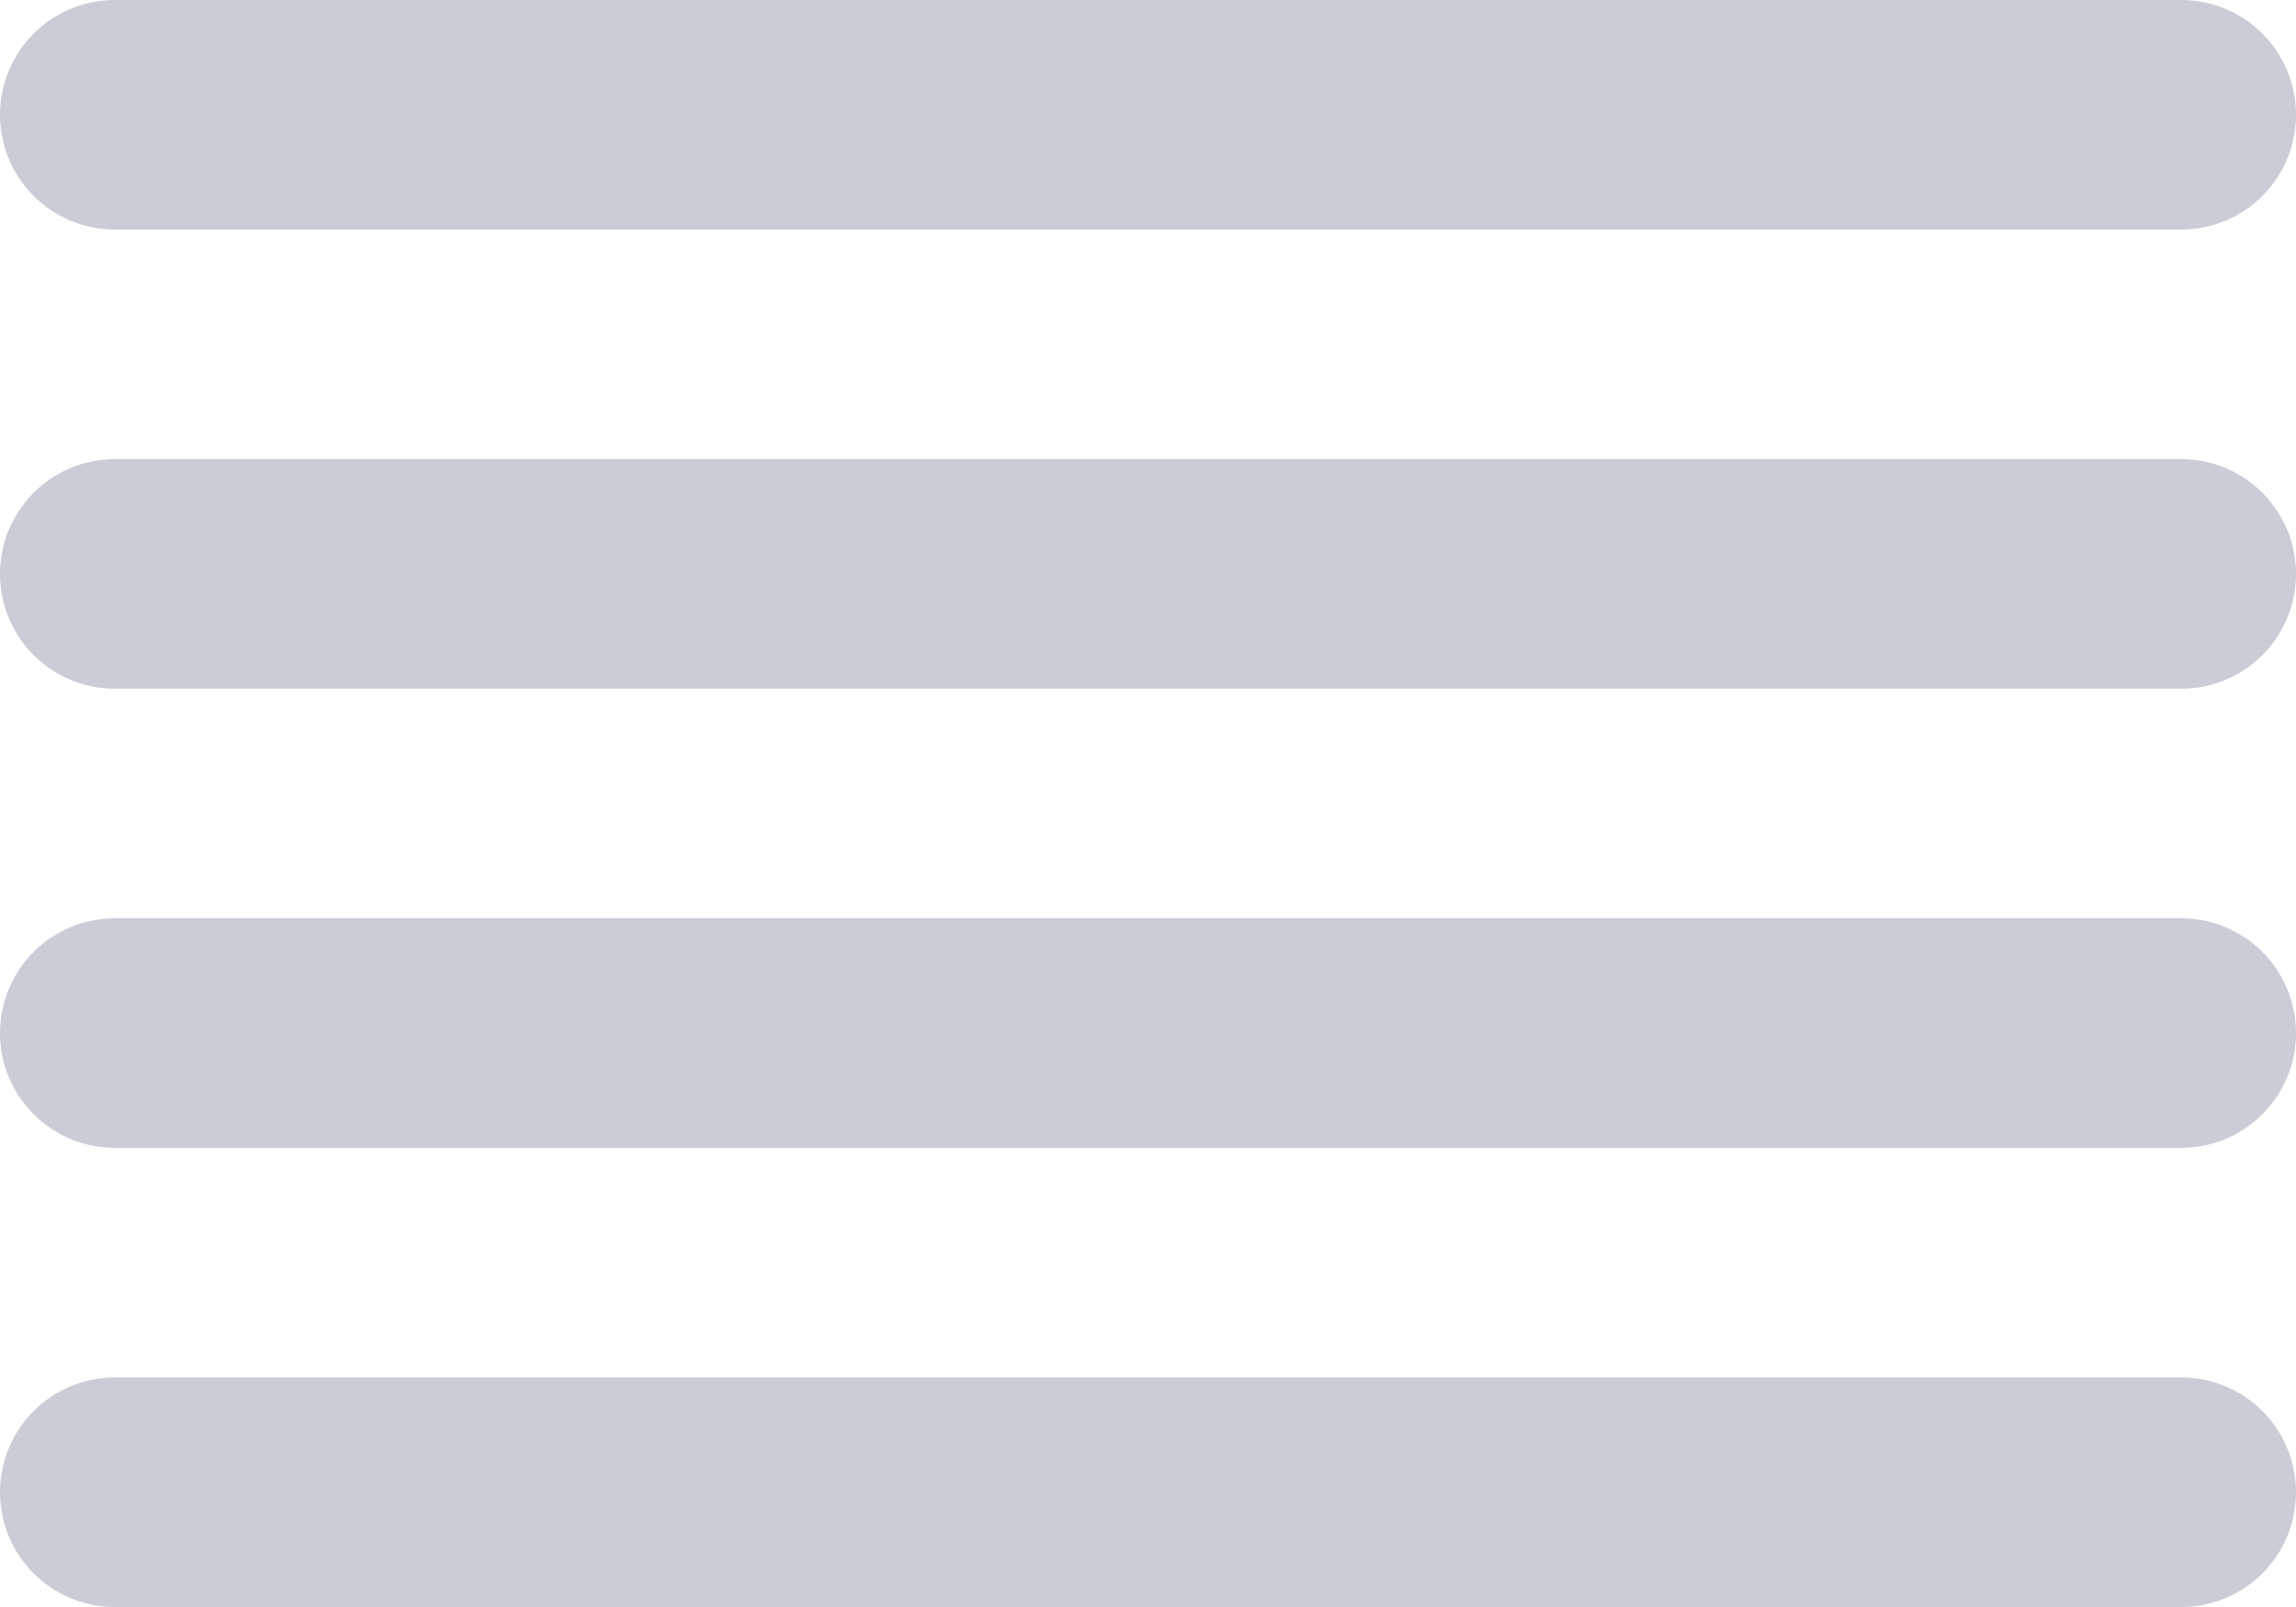
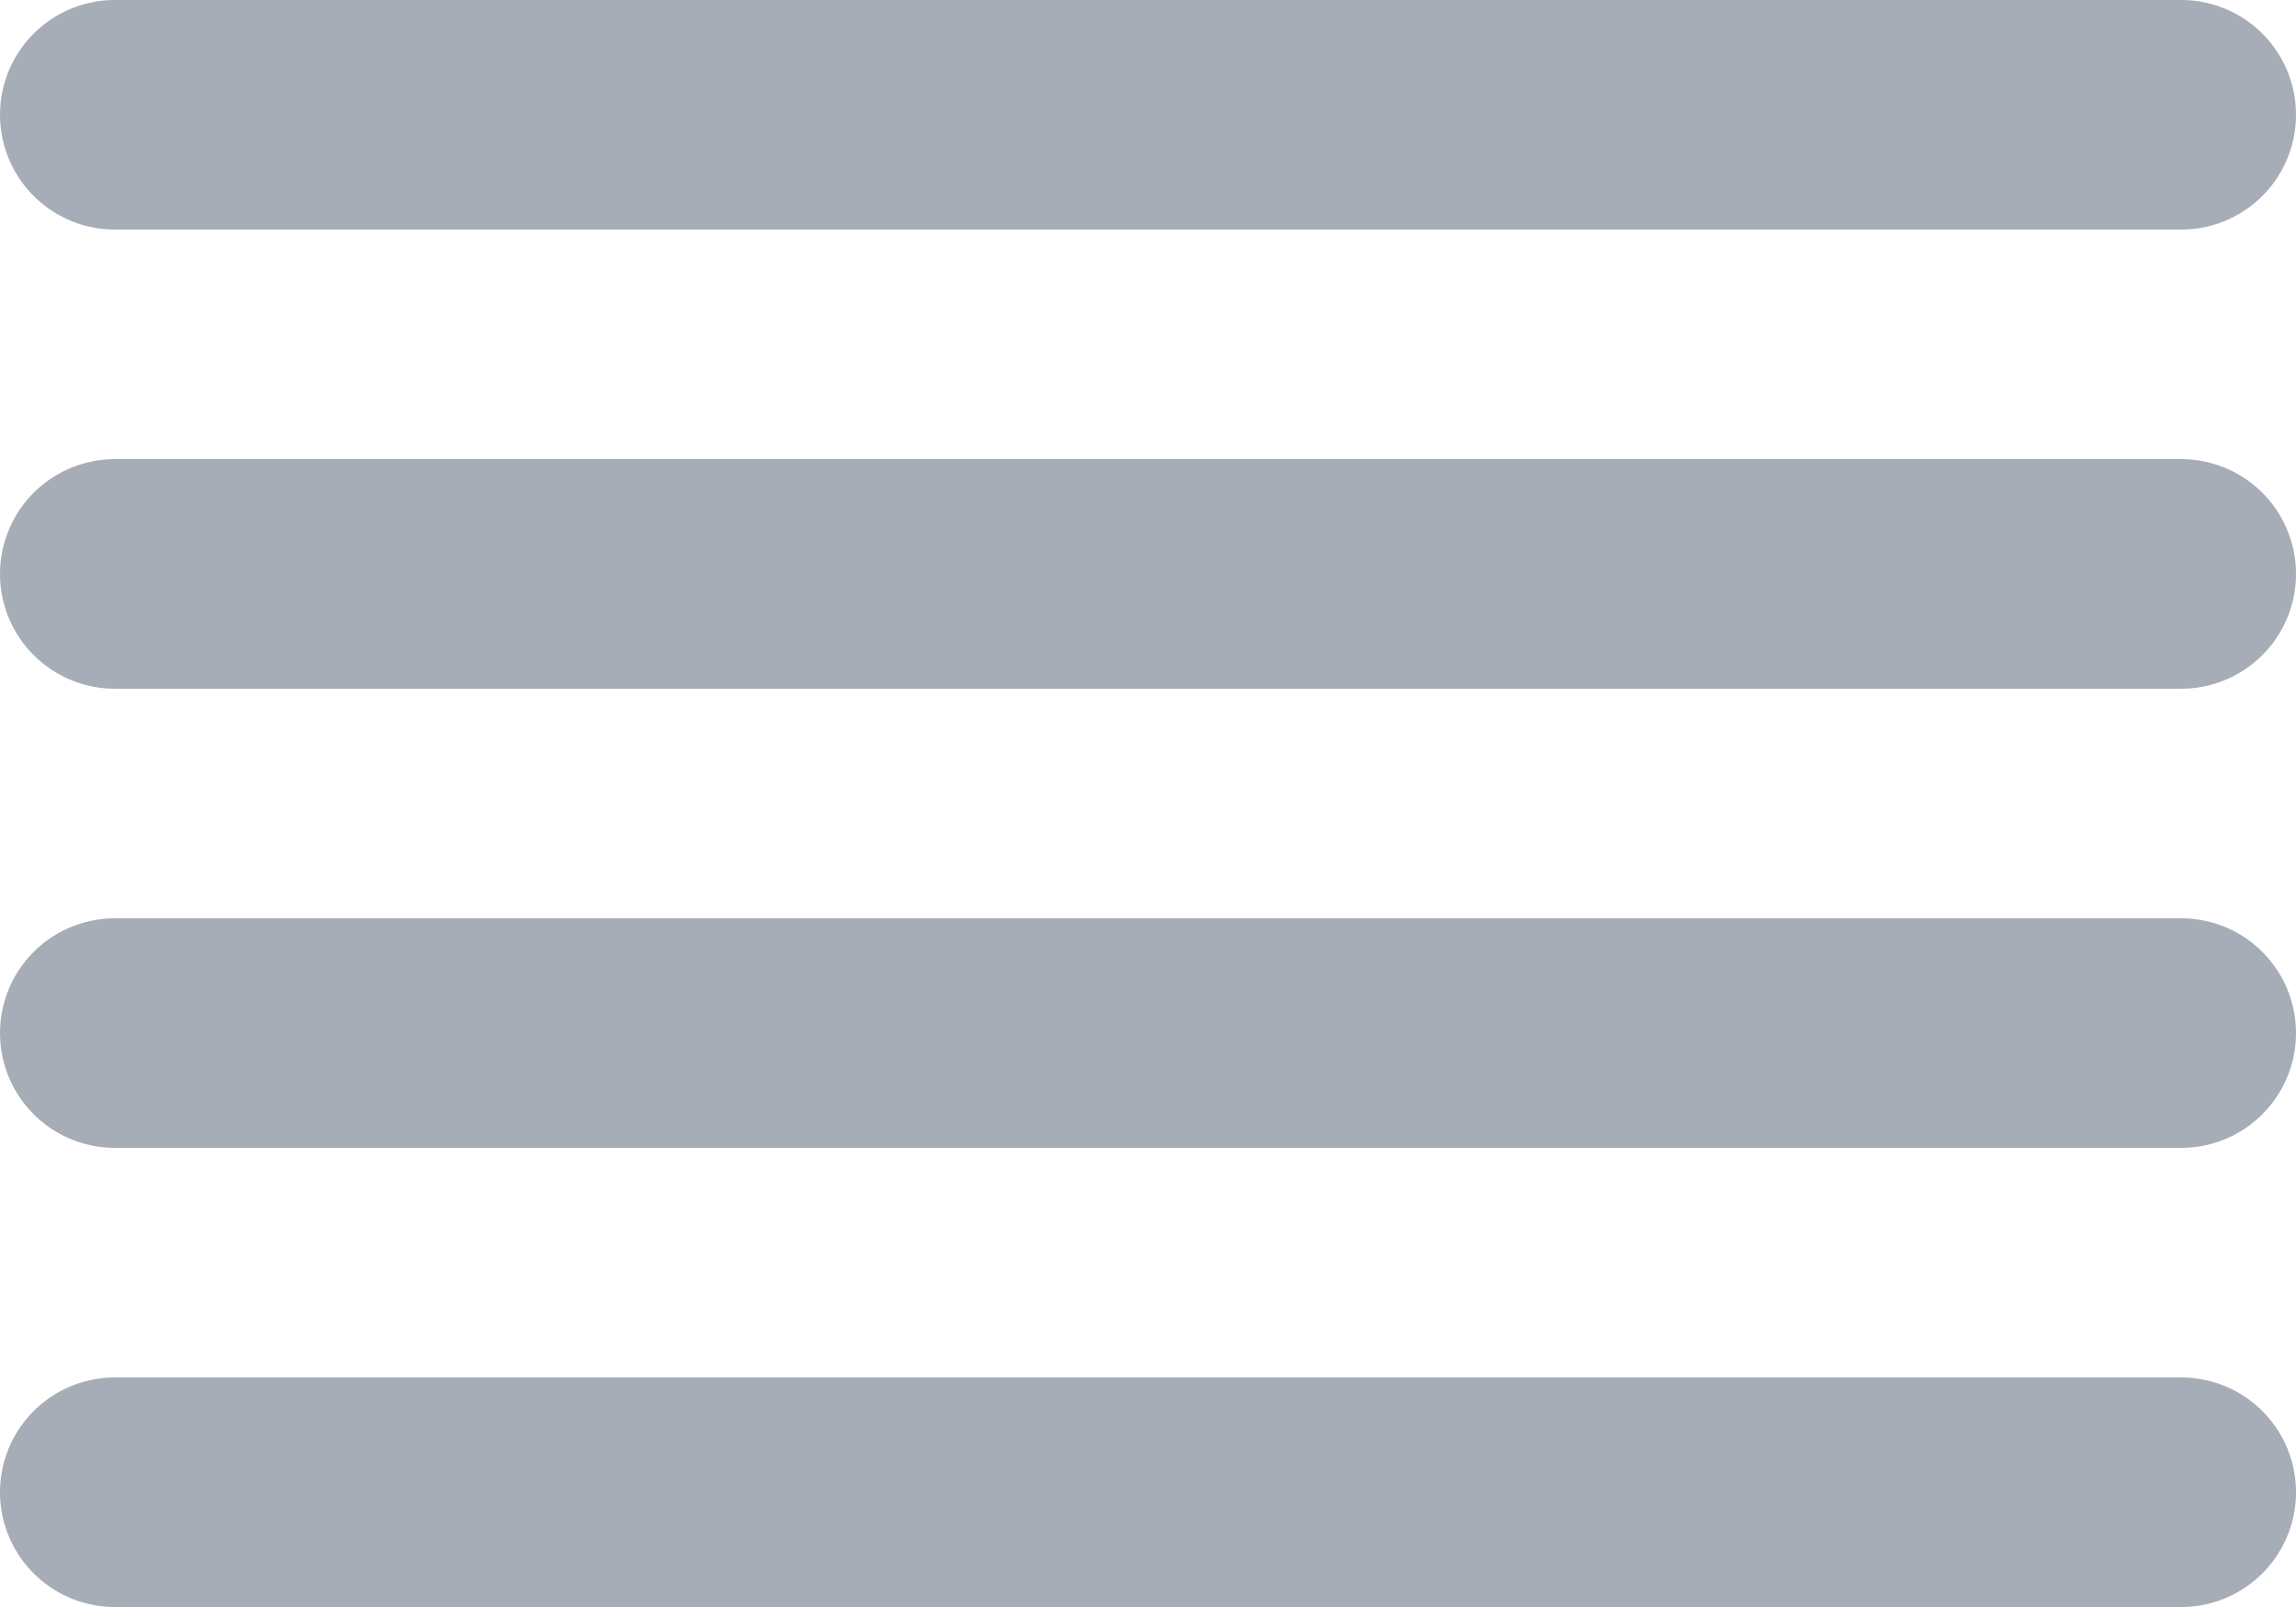
- <svg xmlns="http://www.w3.org/2000/svg" width="20" height="14" viewBox="0 0 20 14" fill="none">
-   <path d="M19 5H1M19 13H1M19 1H1M19 9H1" stroke="#CACCD6" stroke-width="2" stroke-linecap="round" stroke-linejoin="round" />
+ <svg xmlns="http://www.w3.org/2000/svg" width="20" height="14" viewBox="0 0 20 14" fill="#A7ADB6">
+   <path d="M19 5H1M19 13H1M19 1H1M19 9H1" stroke="#A7ADB6" stroke-width="2" stroke-linecap="round" stroke-linejoin="round" />
</svg>
